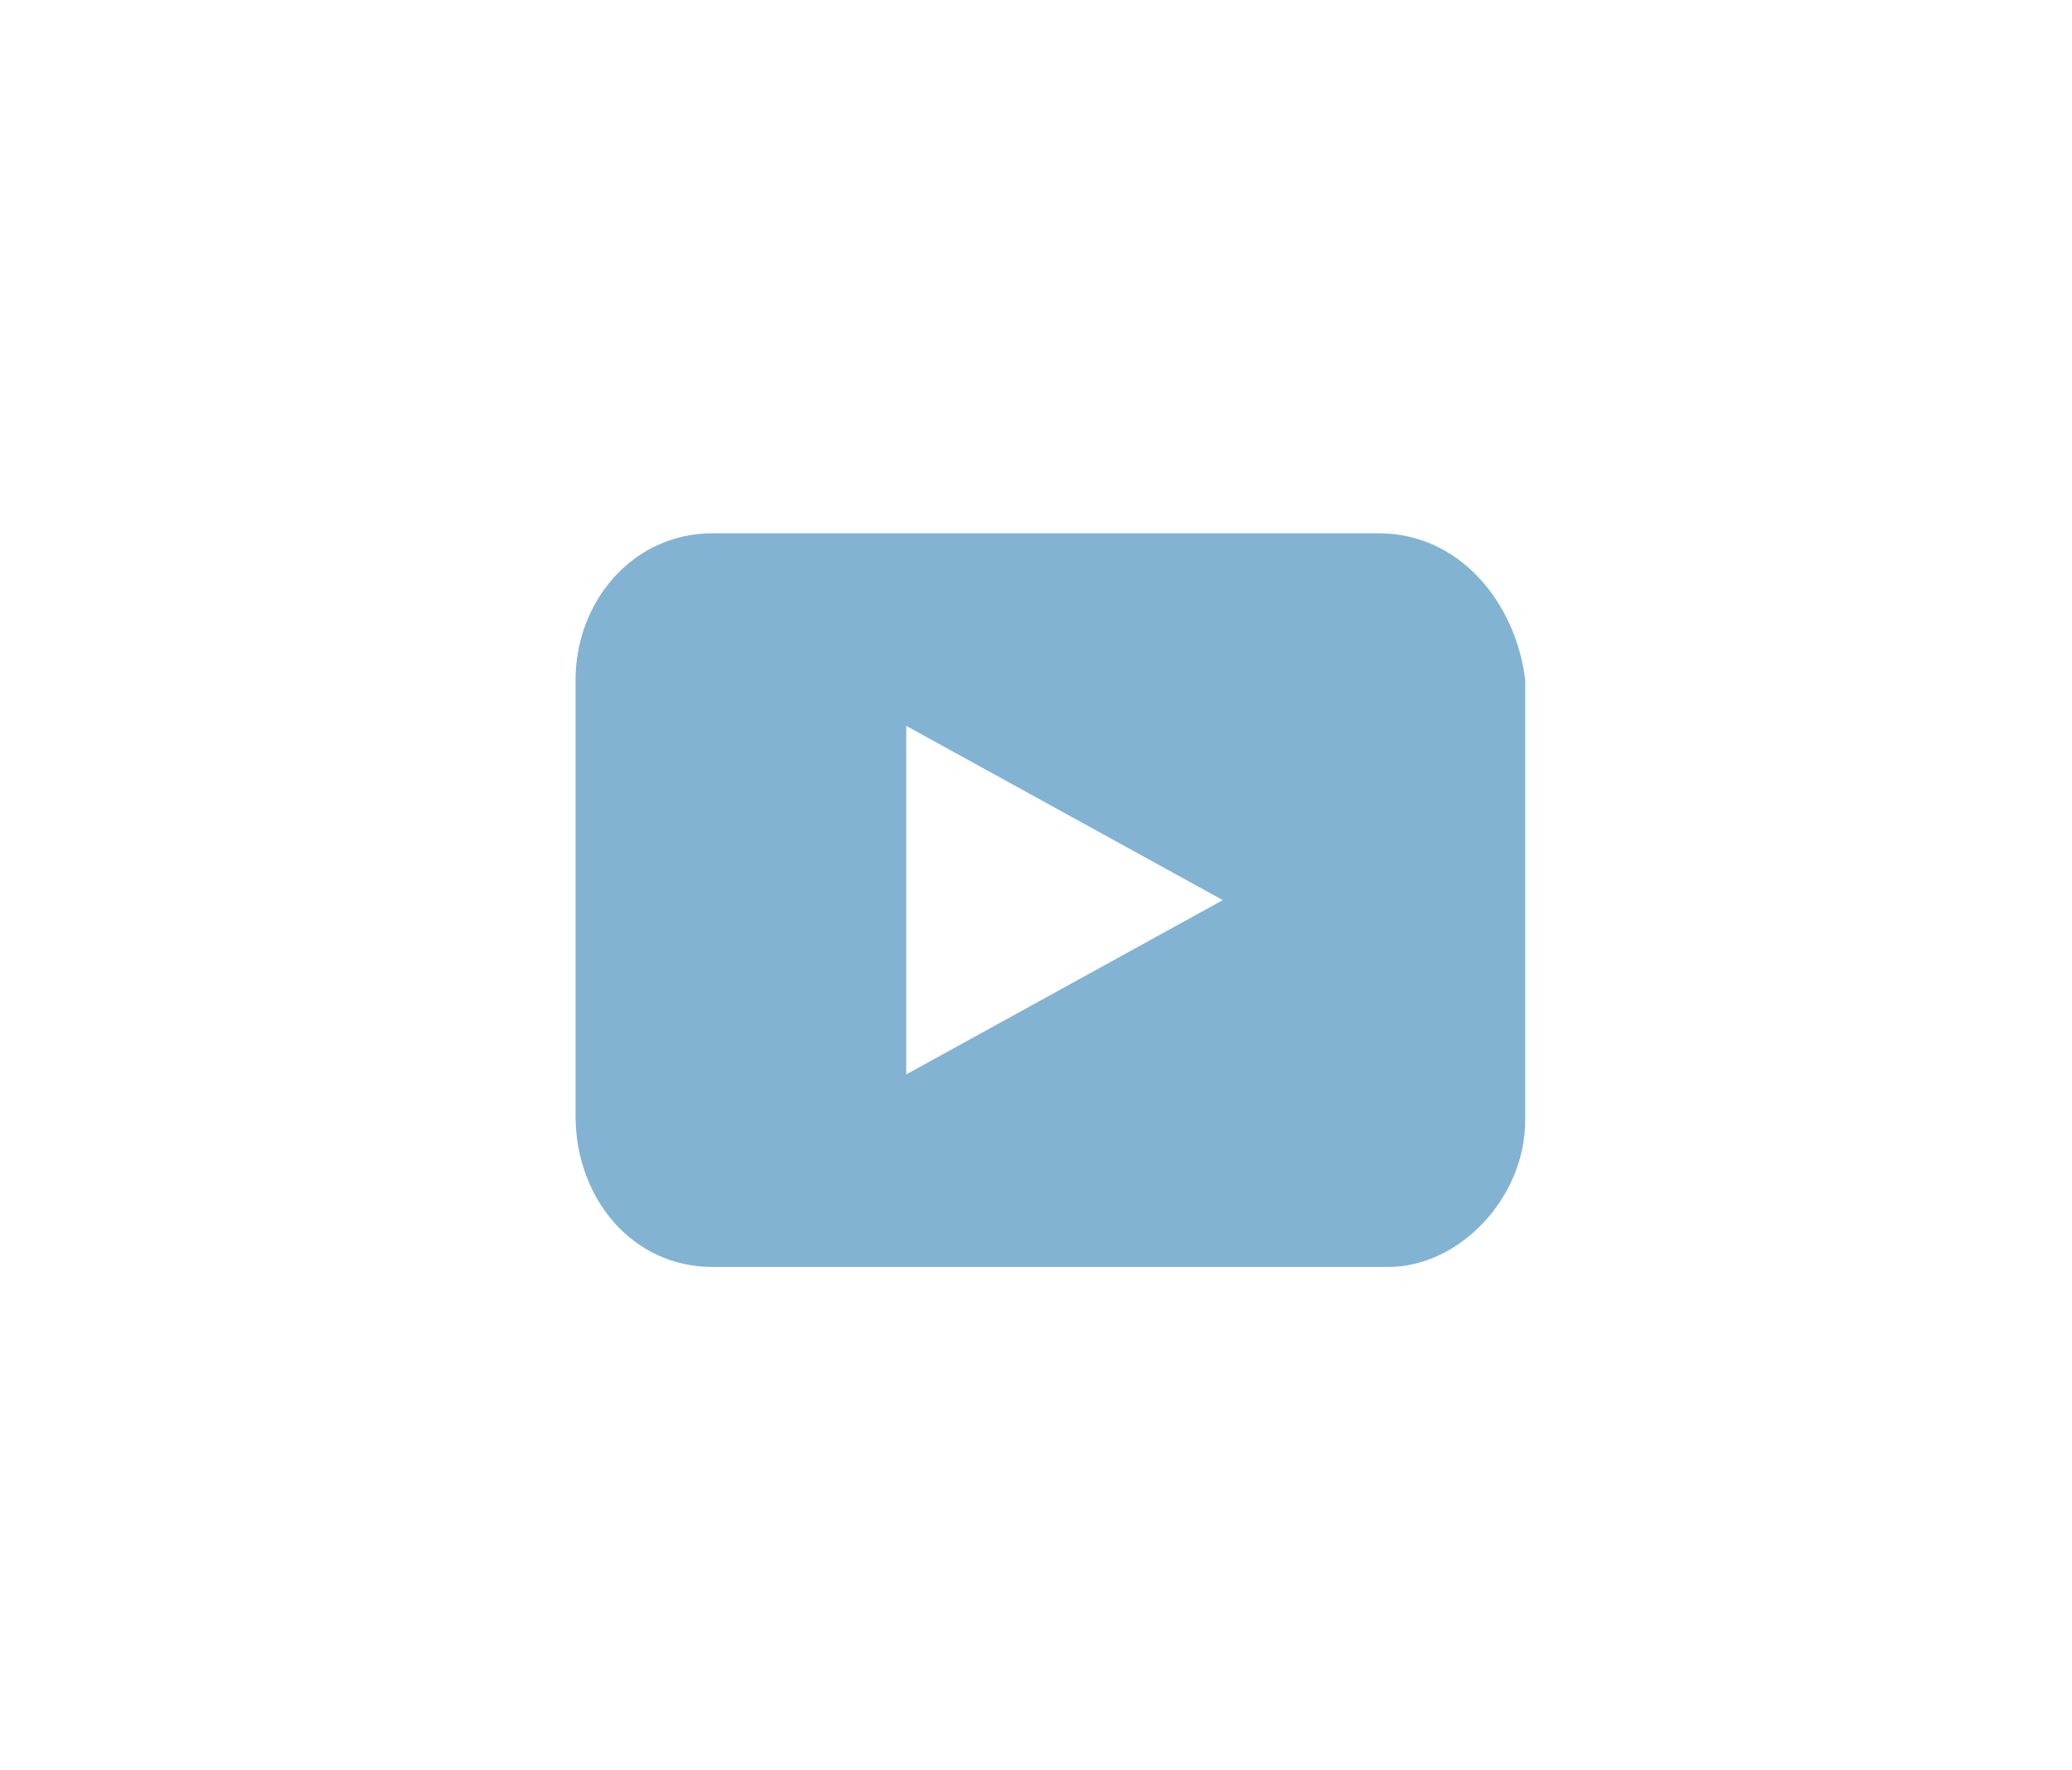
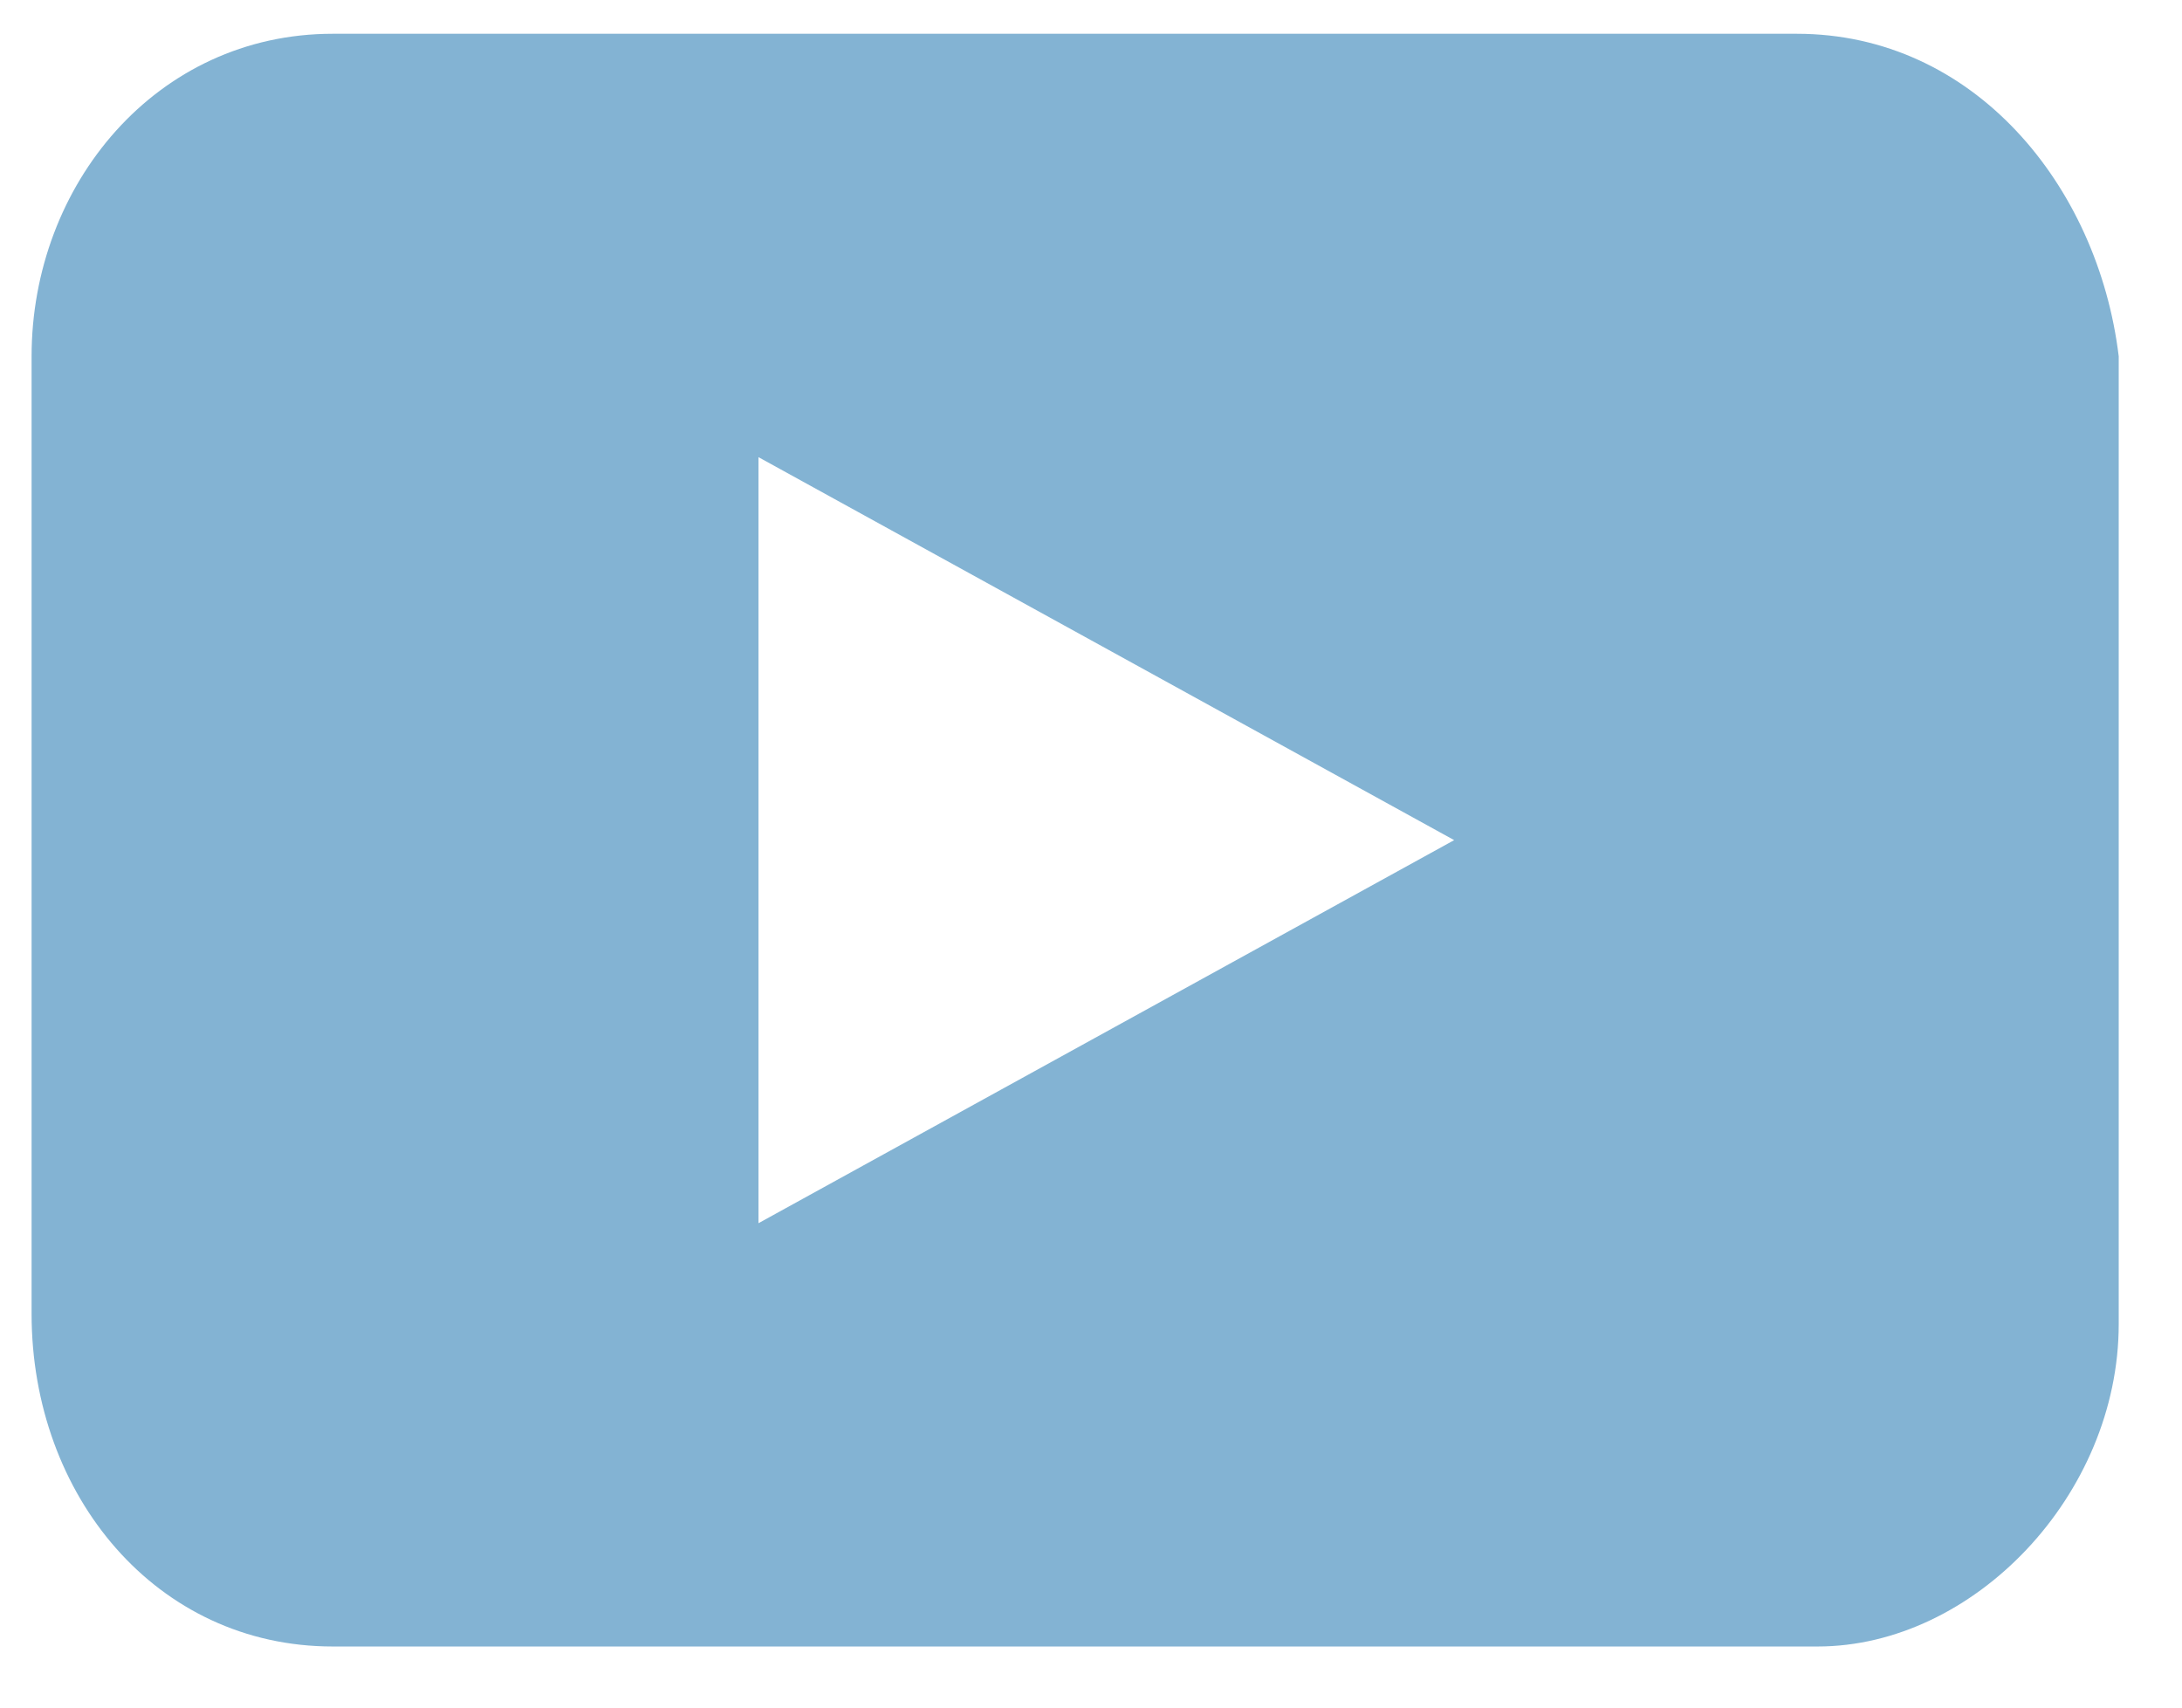
- <svg xmlns="http://www.w3.org/2000/svg" width="48" height="41" viewBox="0 0 48 41" fill="none">
-   <path d="M31.94 12.356H16.507C14.647 12.356 13.333 13.95 13.333 15.756V25.85C13.333 27.763 14.647 29.356 16.507 29.356H32.159C33.801 29.356 35.333 27.763 35.333 25.956V15.756C35.114 13.95 33.801 12.356 31.94 12.356ZM20.995 24.894V16.819L28.328 20.856L20.995 24.894Z" fill="#83B3D3" />
+ <svg xmlns="http://www.w3.org/2000/svg" width="23" height="18" viewBox="0 0 23 18" fill="none">
+   <path d="M18.94 0.356H3.507C1.647 0.356 0.333 1.95 0.333 3.756V13.85C0.333 15.763 1.647 17.356 3.507 17.356H19.159C20.801 17.356 22.333 15.763 22.333 13.956V3.756C22.114 1.95 20.801 0.356 18.94 0.356ZM7.995 12.894V4.819L15.328 8.856L7.995 12.894Z" fill="#83B3D3" />
</svg>
